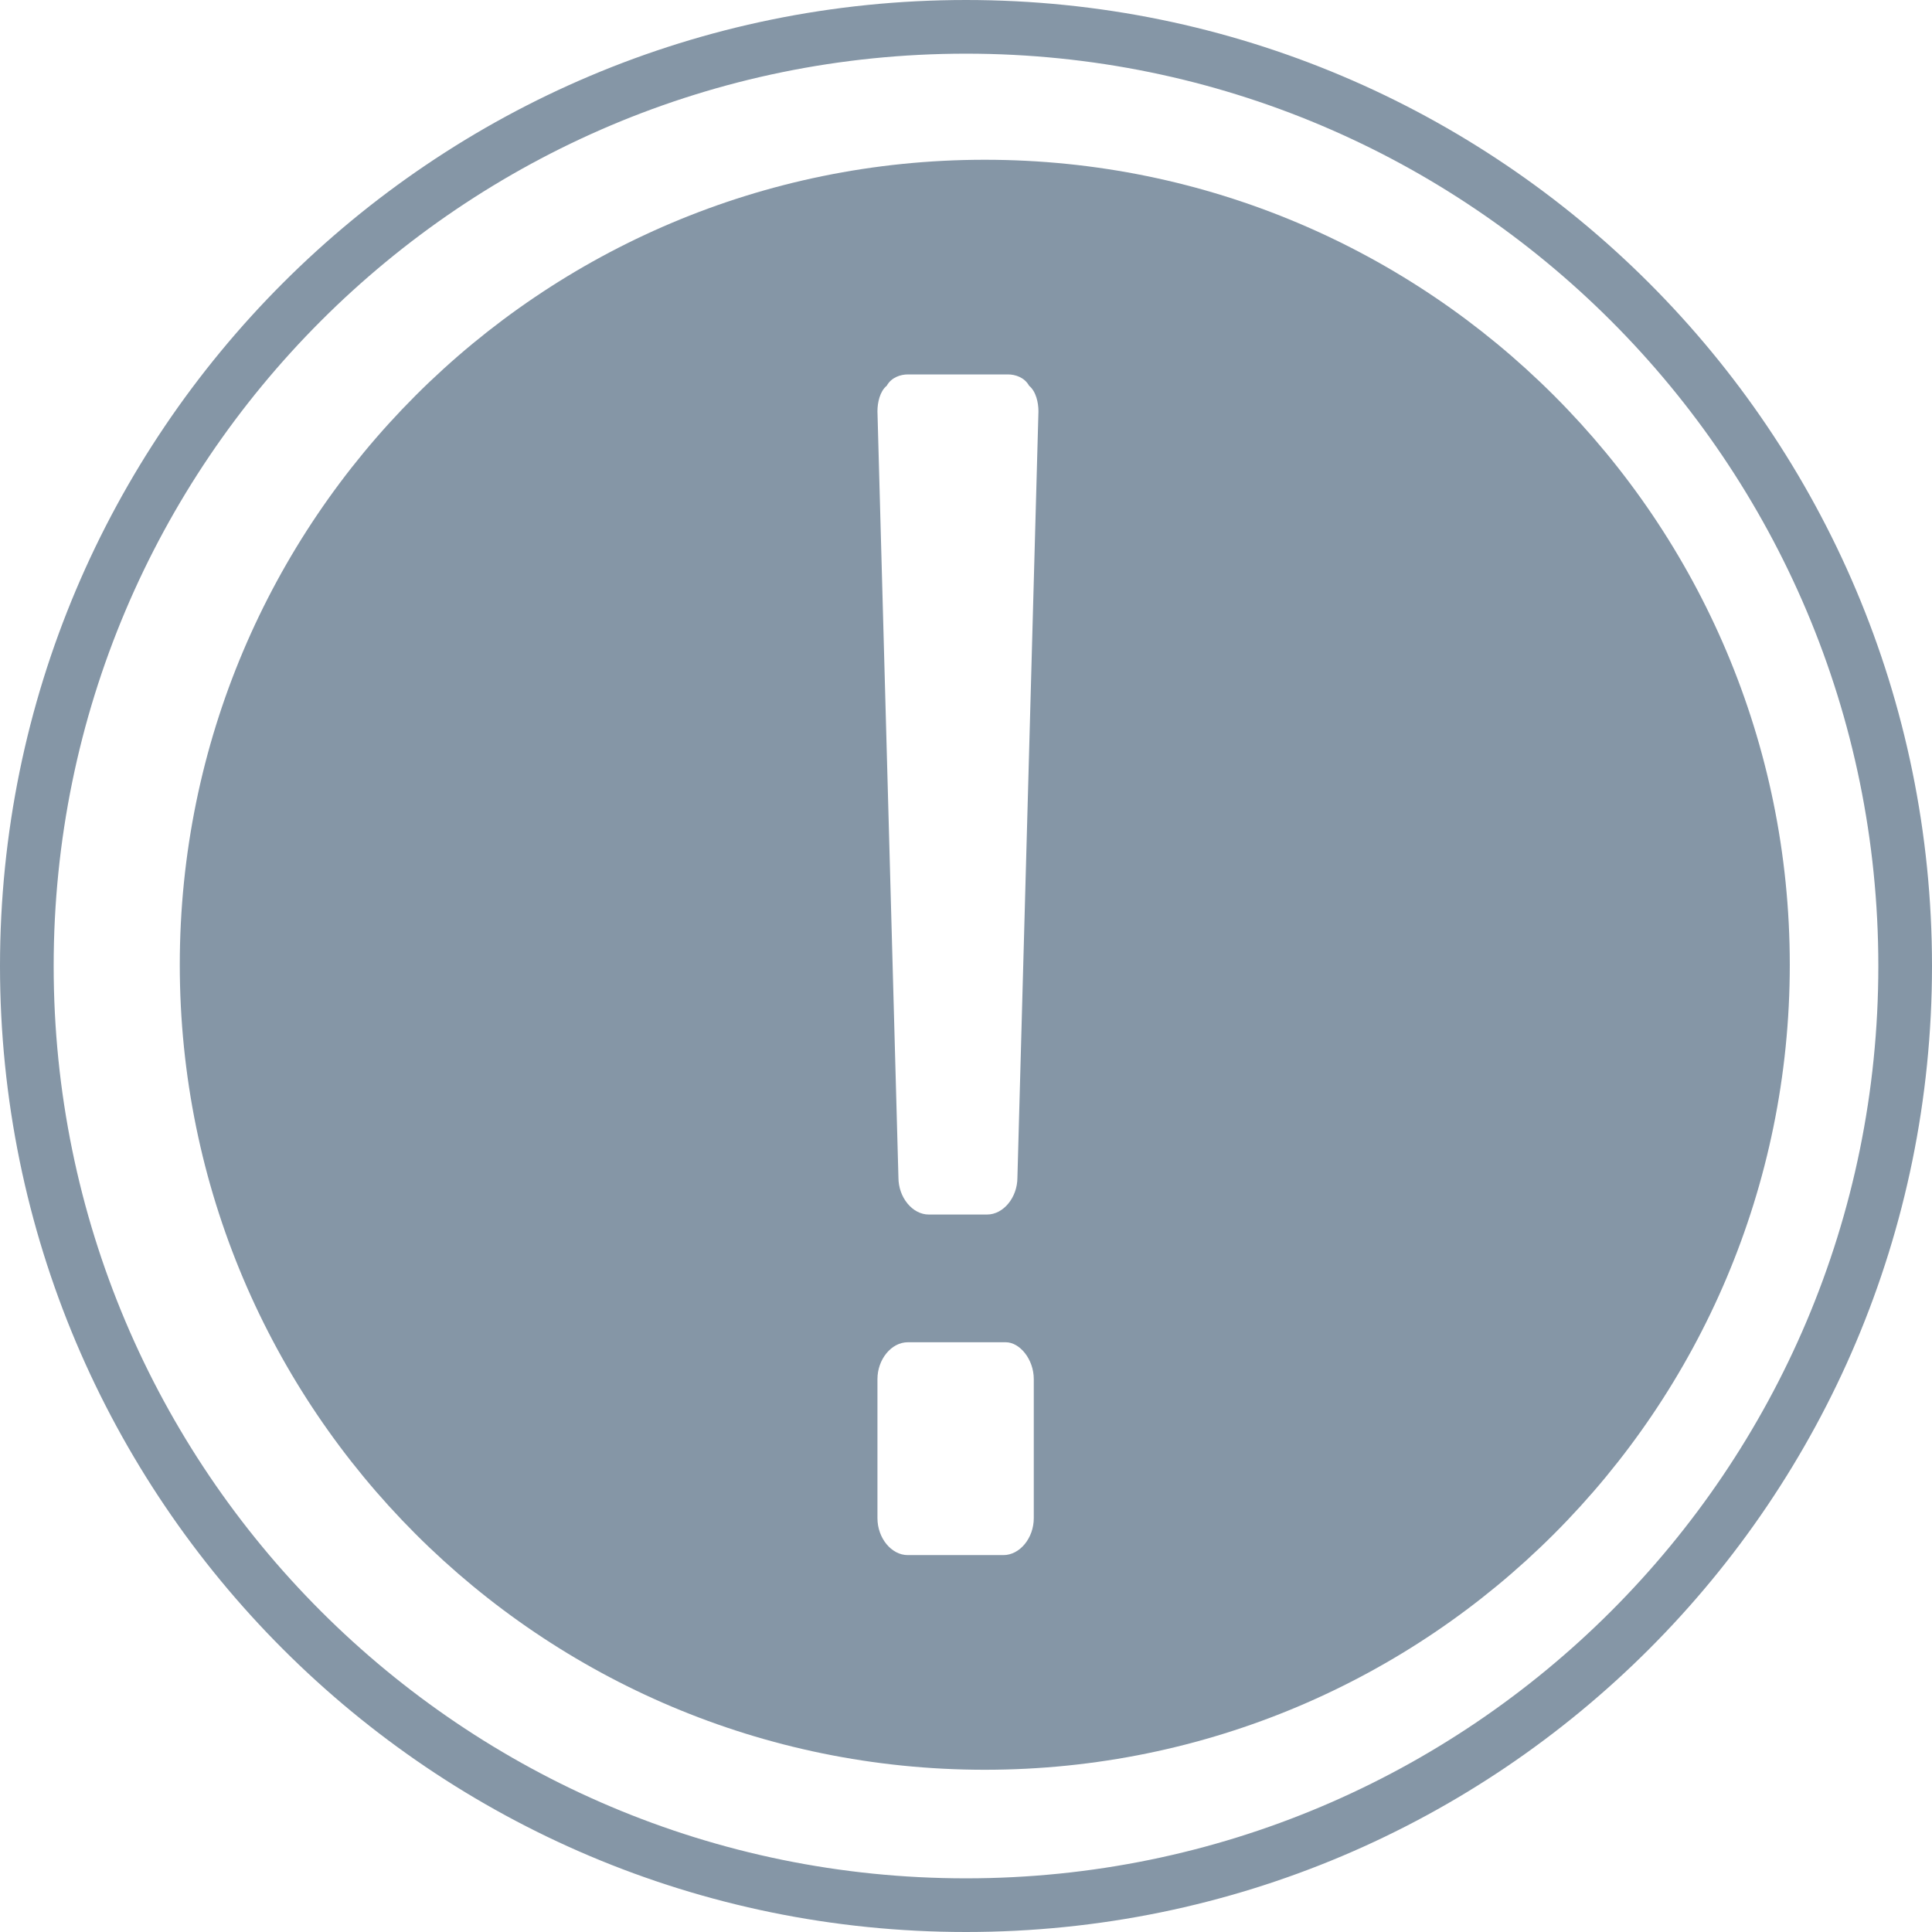
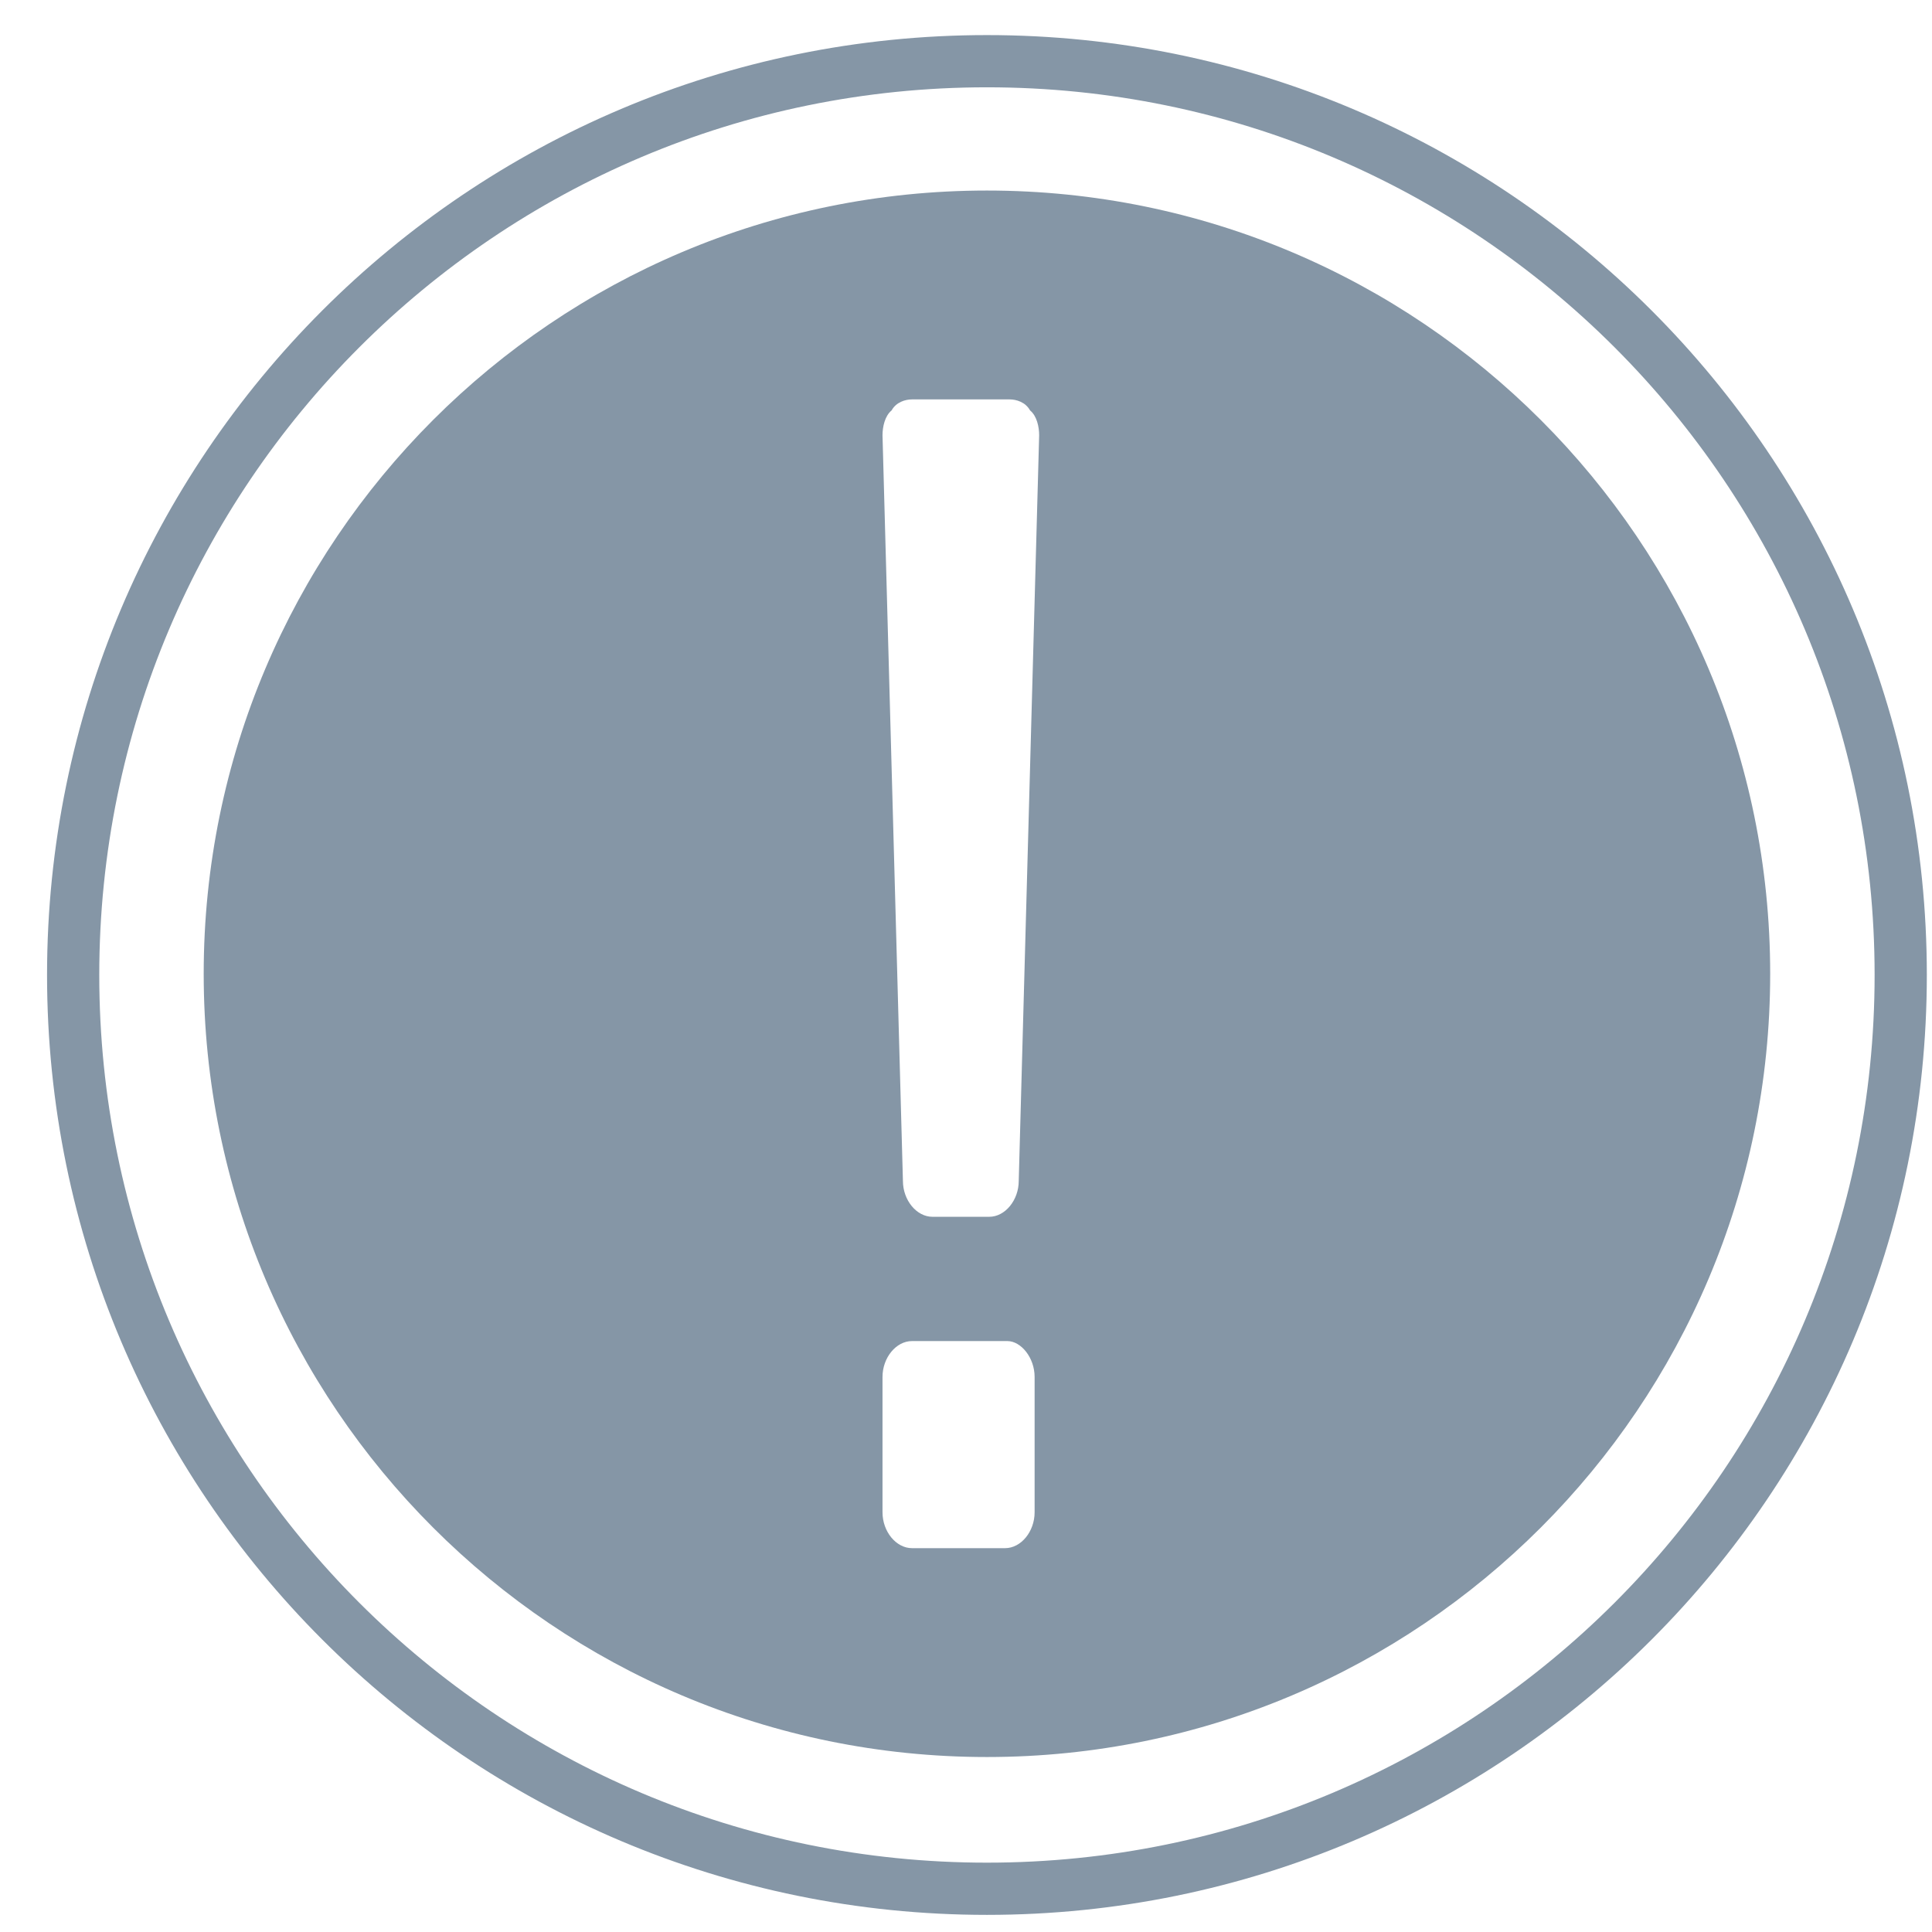
- <svg xmlns="http://www.w3.org/2000/svg" width="36" height="36" viewBox="0 0 36 36" fill="none">
-   <path d="M18 35.5C8.335 35.5 0.5 27.668 0.5 18C0.5 8.338 8.335 0.5 18 0.5C27.665 0.5 35.5 8.338 35.5 18C35.5 27.668 27.665 35.5 18 35.5Z" stroke="#8596A6" />
-   <path fill-rule="evenodd" clip-rule="evenodd" d="M33.35 17.977C33.35 26.261 26.634 32.977 18.35 32.977C10.065 32.977 3.35 26.261 3.35 17.977C3.35 9.693 10.065 2.977 18.35 2.977C26.634 2.977 33.35 9.693 33.35 17.977ZM19.263 25.698V28.289C19.263 28.66 19.002 28.977 18.697 28.977H16.915C16.61 28.977 16.35 28.66 16.35 28.289V25.698C16.35 25.328 16.61 25.011 16.915 25.011H18.741C19.002 25.011 19.263 25.328 19.263 25.698ZM19.35 7.664C19.35 7.506 19.306 7.294 19.176 7.188C19.089 7.03 18.915 6.977 18.784 6.977H16.915C16.784 6.977 16.61 7.03 16.523 7.188C16.393 7.294 16.35 7.506 16.35 7.664L16.741 21.943C16.741 22.313 17.002 22.631 17.306 22.631H18.393C18.697 22.631 18.958 22.313 18.958 21.943L19.35 7.664Z" fill="#8596A6" />
+ <svg xmlns="http://www.w3.org/2000/svg" width="37" height="37" viewBox="0 0 37 37" fill="none">
+   <path d="M18.901 36.172C9.236 36.172 1.401 28.34 1.401 18.672C1.401 9.01 9.236 1.172 18.901 1.172C28.566 1.172 36.401 9.01 36.401 18.672C36.401 28.34 28.566 36.172 18.901 36.172Z" stroke="#8596A6" />
+   <path fill-rule="evenodd" clip-rule="evenodd" d="M33.901 18.649C33.901 26.933 27.185 33.649 18.901 33.649C10.617 33.649 3.901 26.933 3.901 18.649C3.901 10.365 10.617 3.649 18.901 3.649C27.185 3.649 33.901 10.365 33.901 18.649ZM19.814 26.37V28.962C19.814 29.332 19.553 29.649 19.249 29.649H17.466C17.162 29.649 16.901 29.332 16.901 28.962V26.37C16.901 26 17.162 25.683 17.466 25.683H19.292C19.553 25.683 19.814 26 19.814 26.37ZM19.901 8.336C19.901 8.178 19.858 7.966 19.727 7.86C19.64 7.702 19.466 7.649 19.336 7.649H17.466C17.336 7.649 17.162 7.702 17.075 7.86C16.945 7.966 16.901 8.178 16.901 8.336L17.292 22.615C17.292 22.985 17.553 23.303 17.858 23.303H18.945C19.249 23.303 19.51 22.985 19.51 22.615L19.901 8.336Z" fill="#8596A6" />
</svg>
